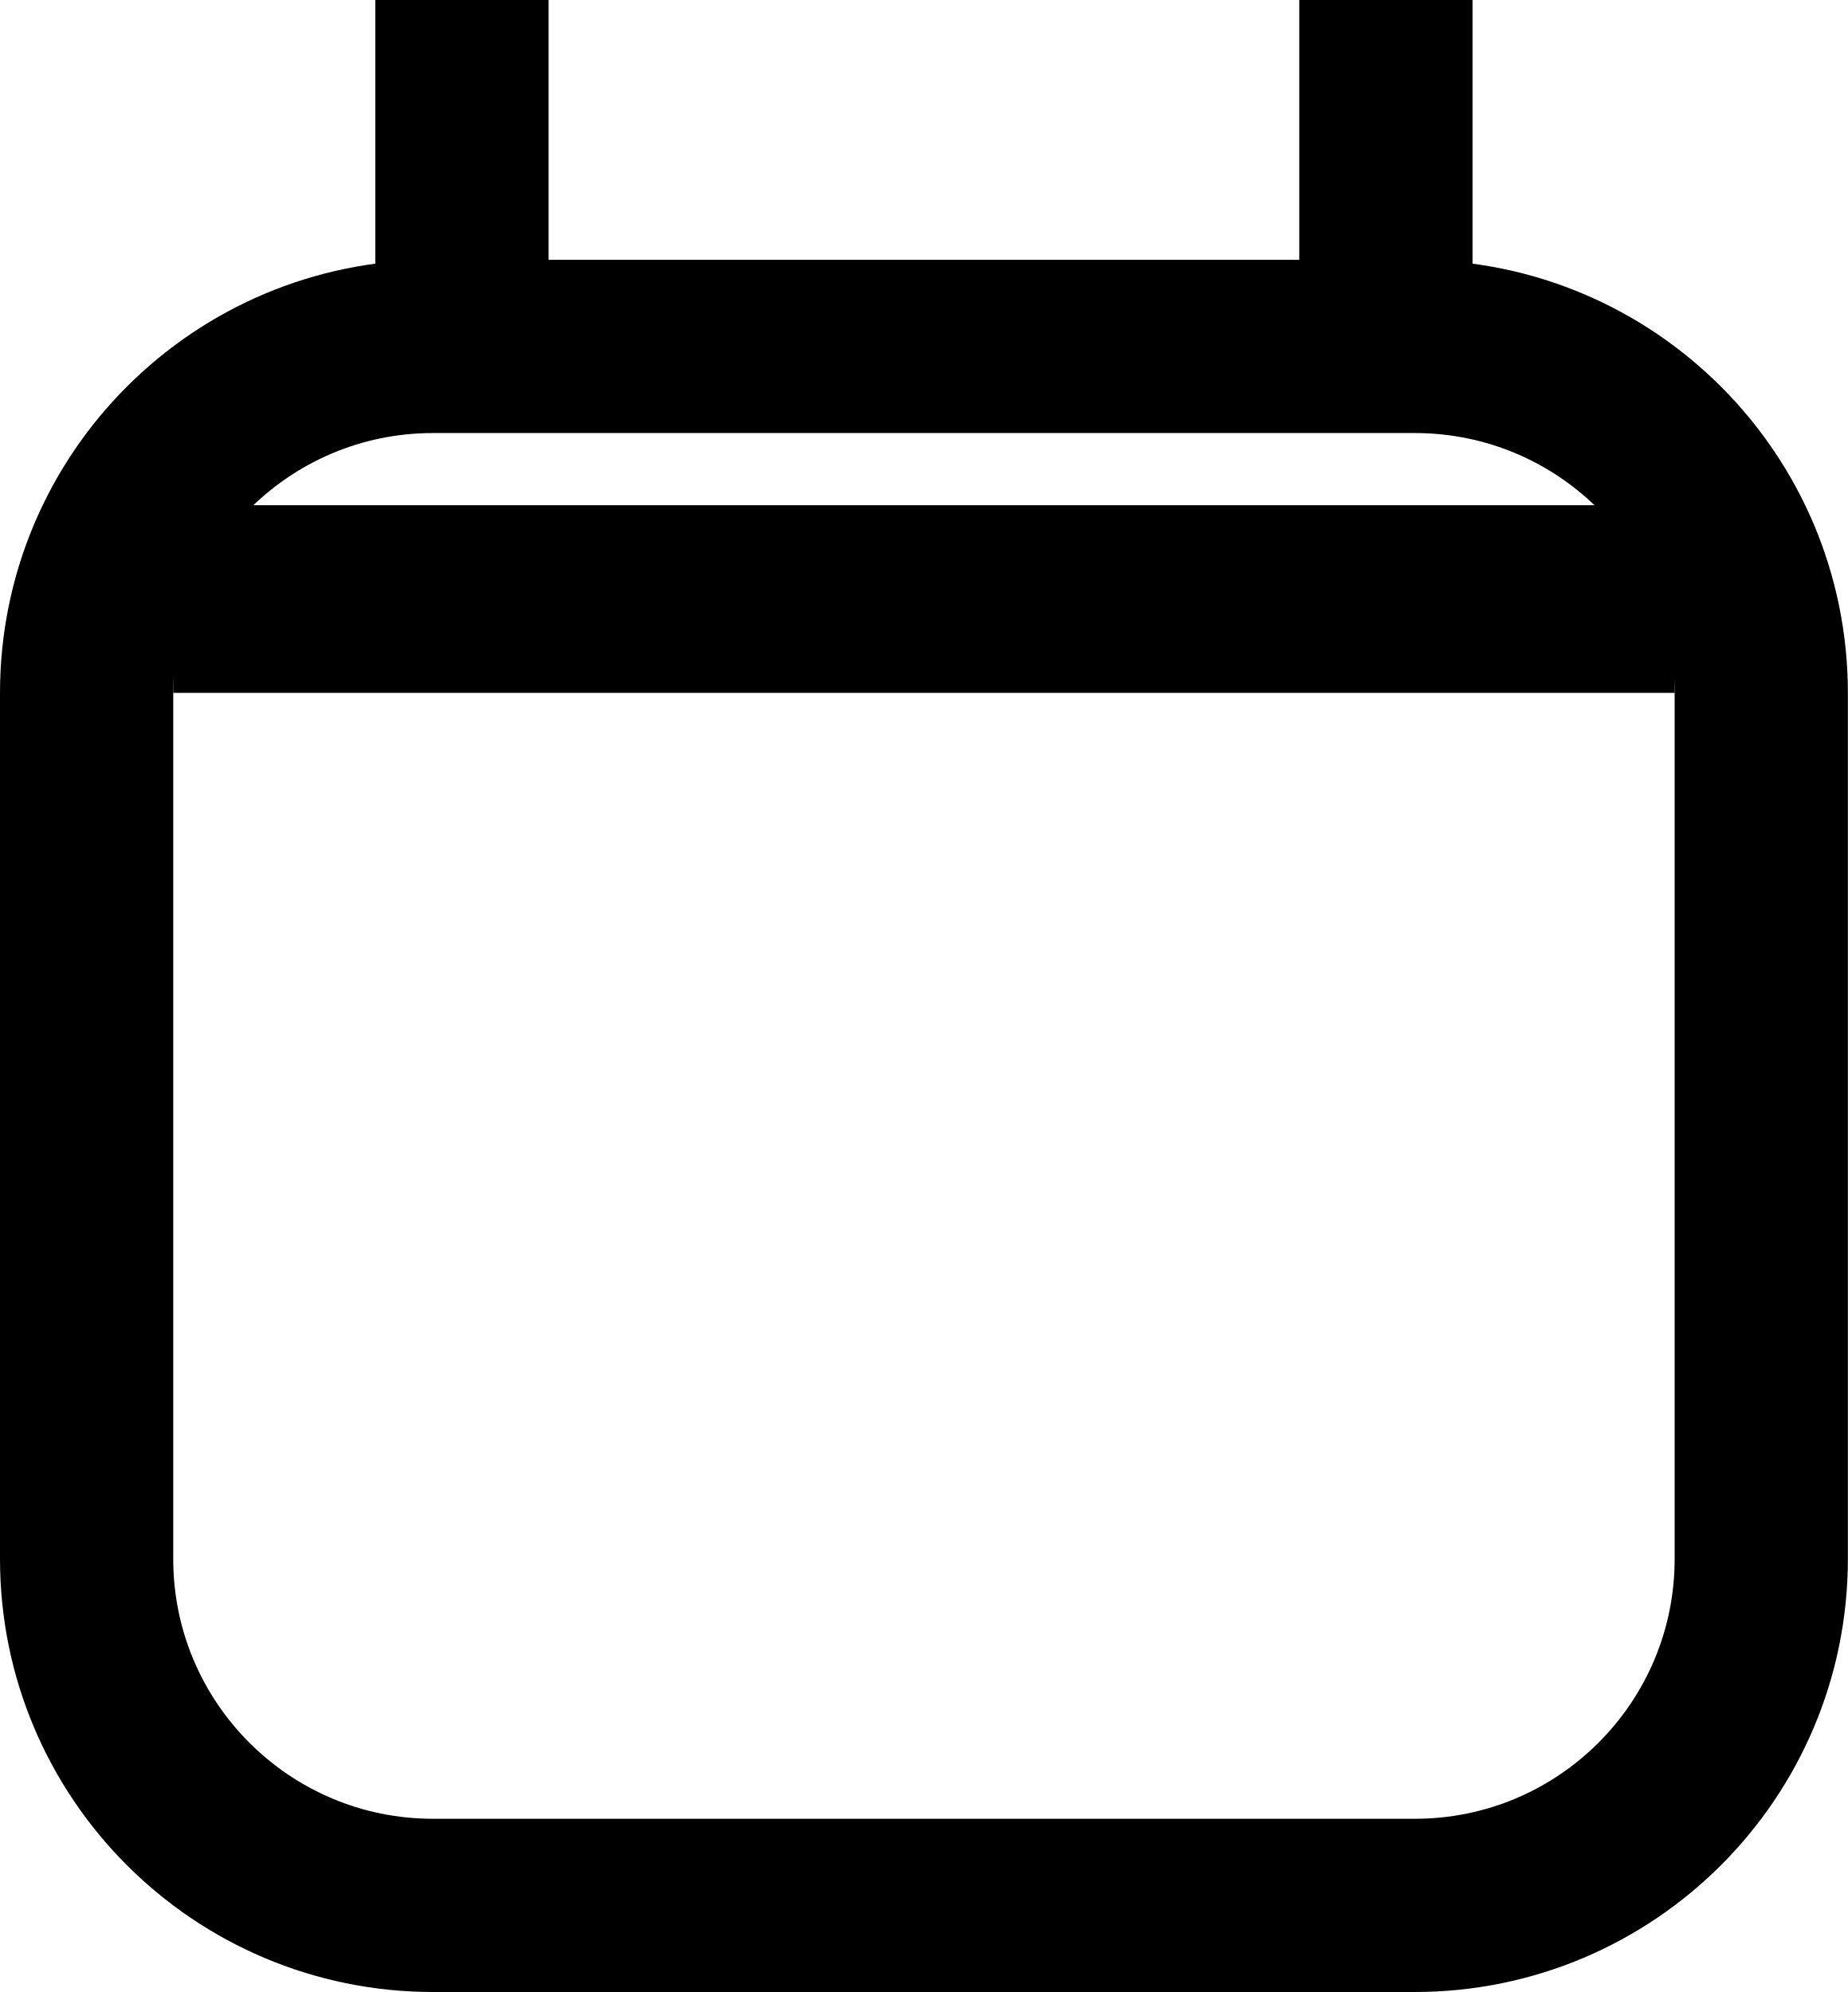
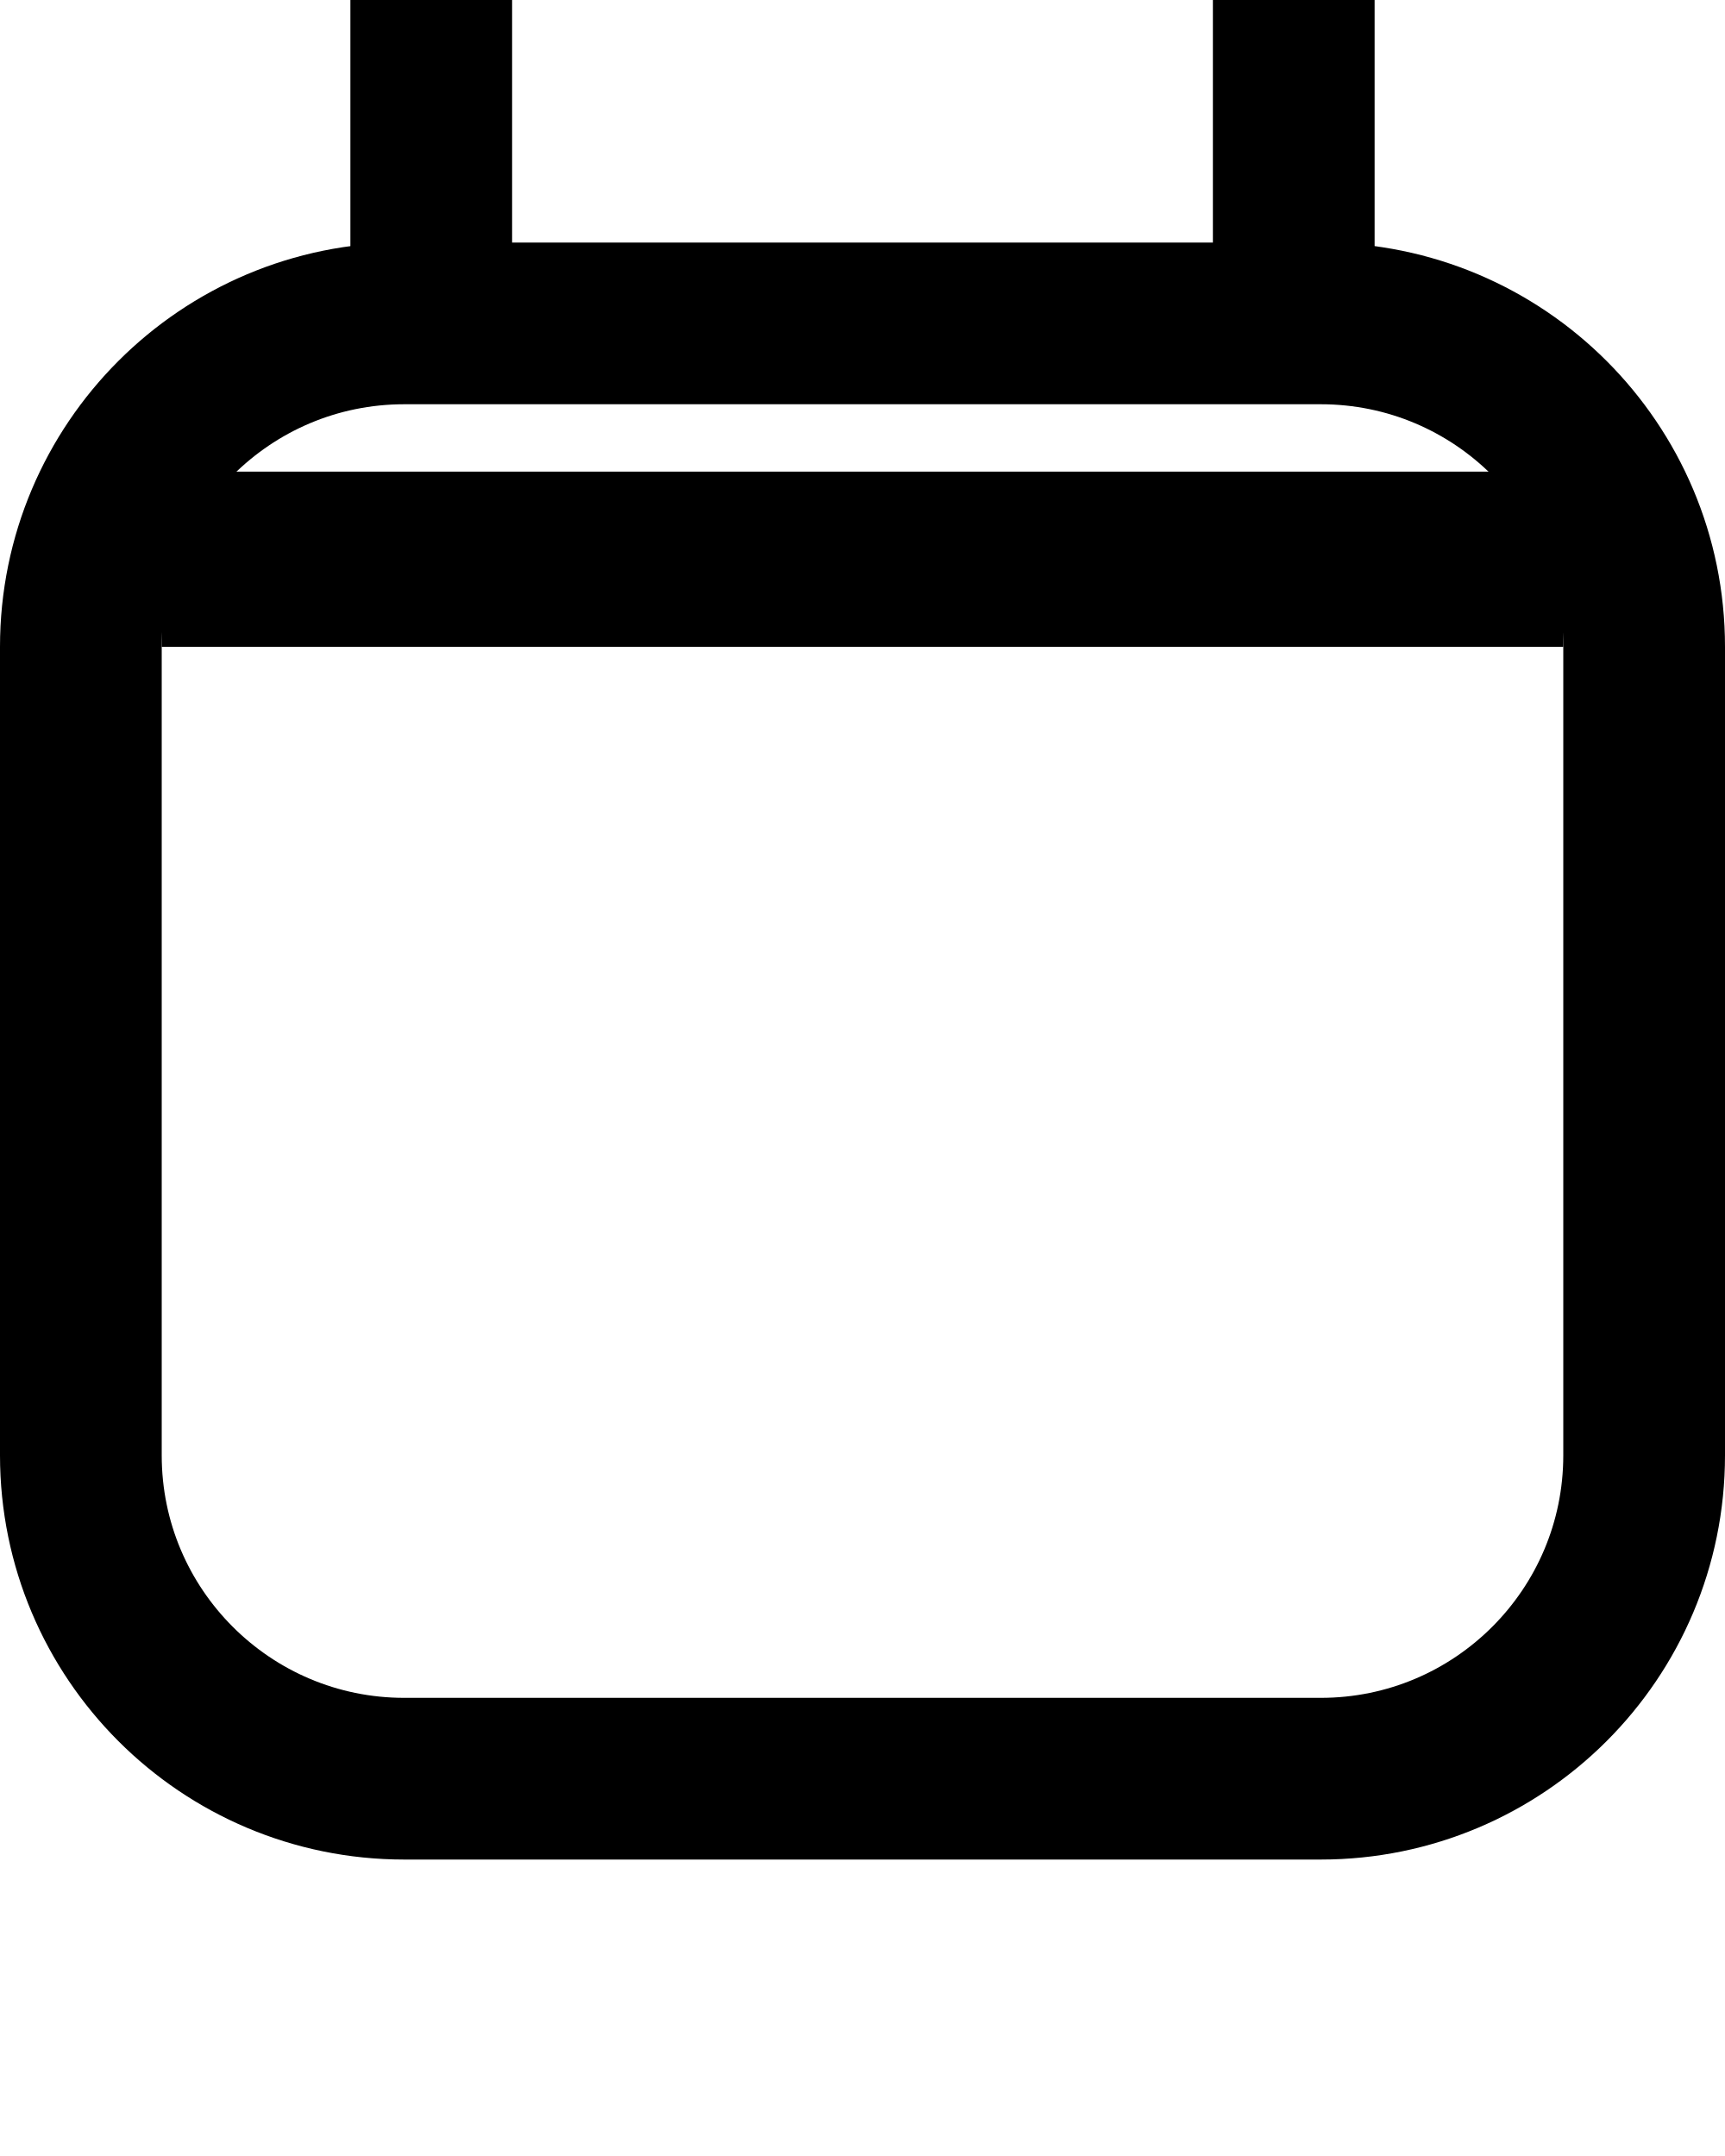
- <svg xmlns="http://www.w3.org/2000/svg" width="16" height="17.25" viewBox="0 0 16 17.25">
+ <svg xmlns="http://www.w3.org/2000/svg" width="16" viewBox="0 0 16 20">
  <rect width="14.5" height="13.5" rx="3" transform="translate(.75 3)" fill="none" stroke="currentColor" stroke-width="1.5" />
  <rect width="13" height="1.625" transform="translate(1.5 4.375)" fill="currentColor" />
  <line y1="3" transform="translate(4 0)" fill="none" stroke="currentColor" stroke-width="1.5" />
  <line y1="3" transform="translate(12 0)" fill="none" stroke="currentColor" stroke-width="1.5" />
</svg>
